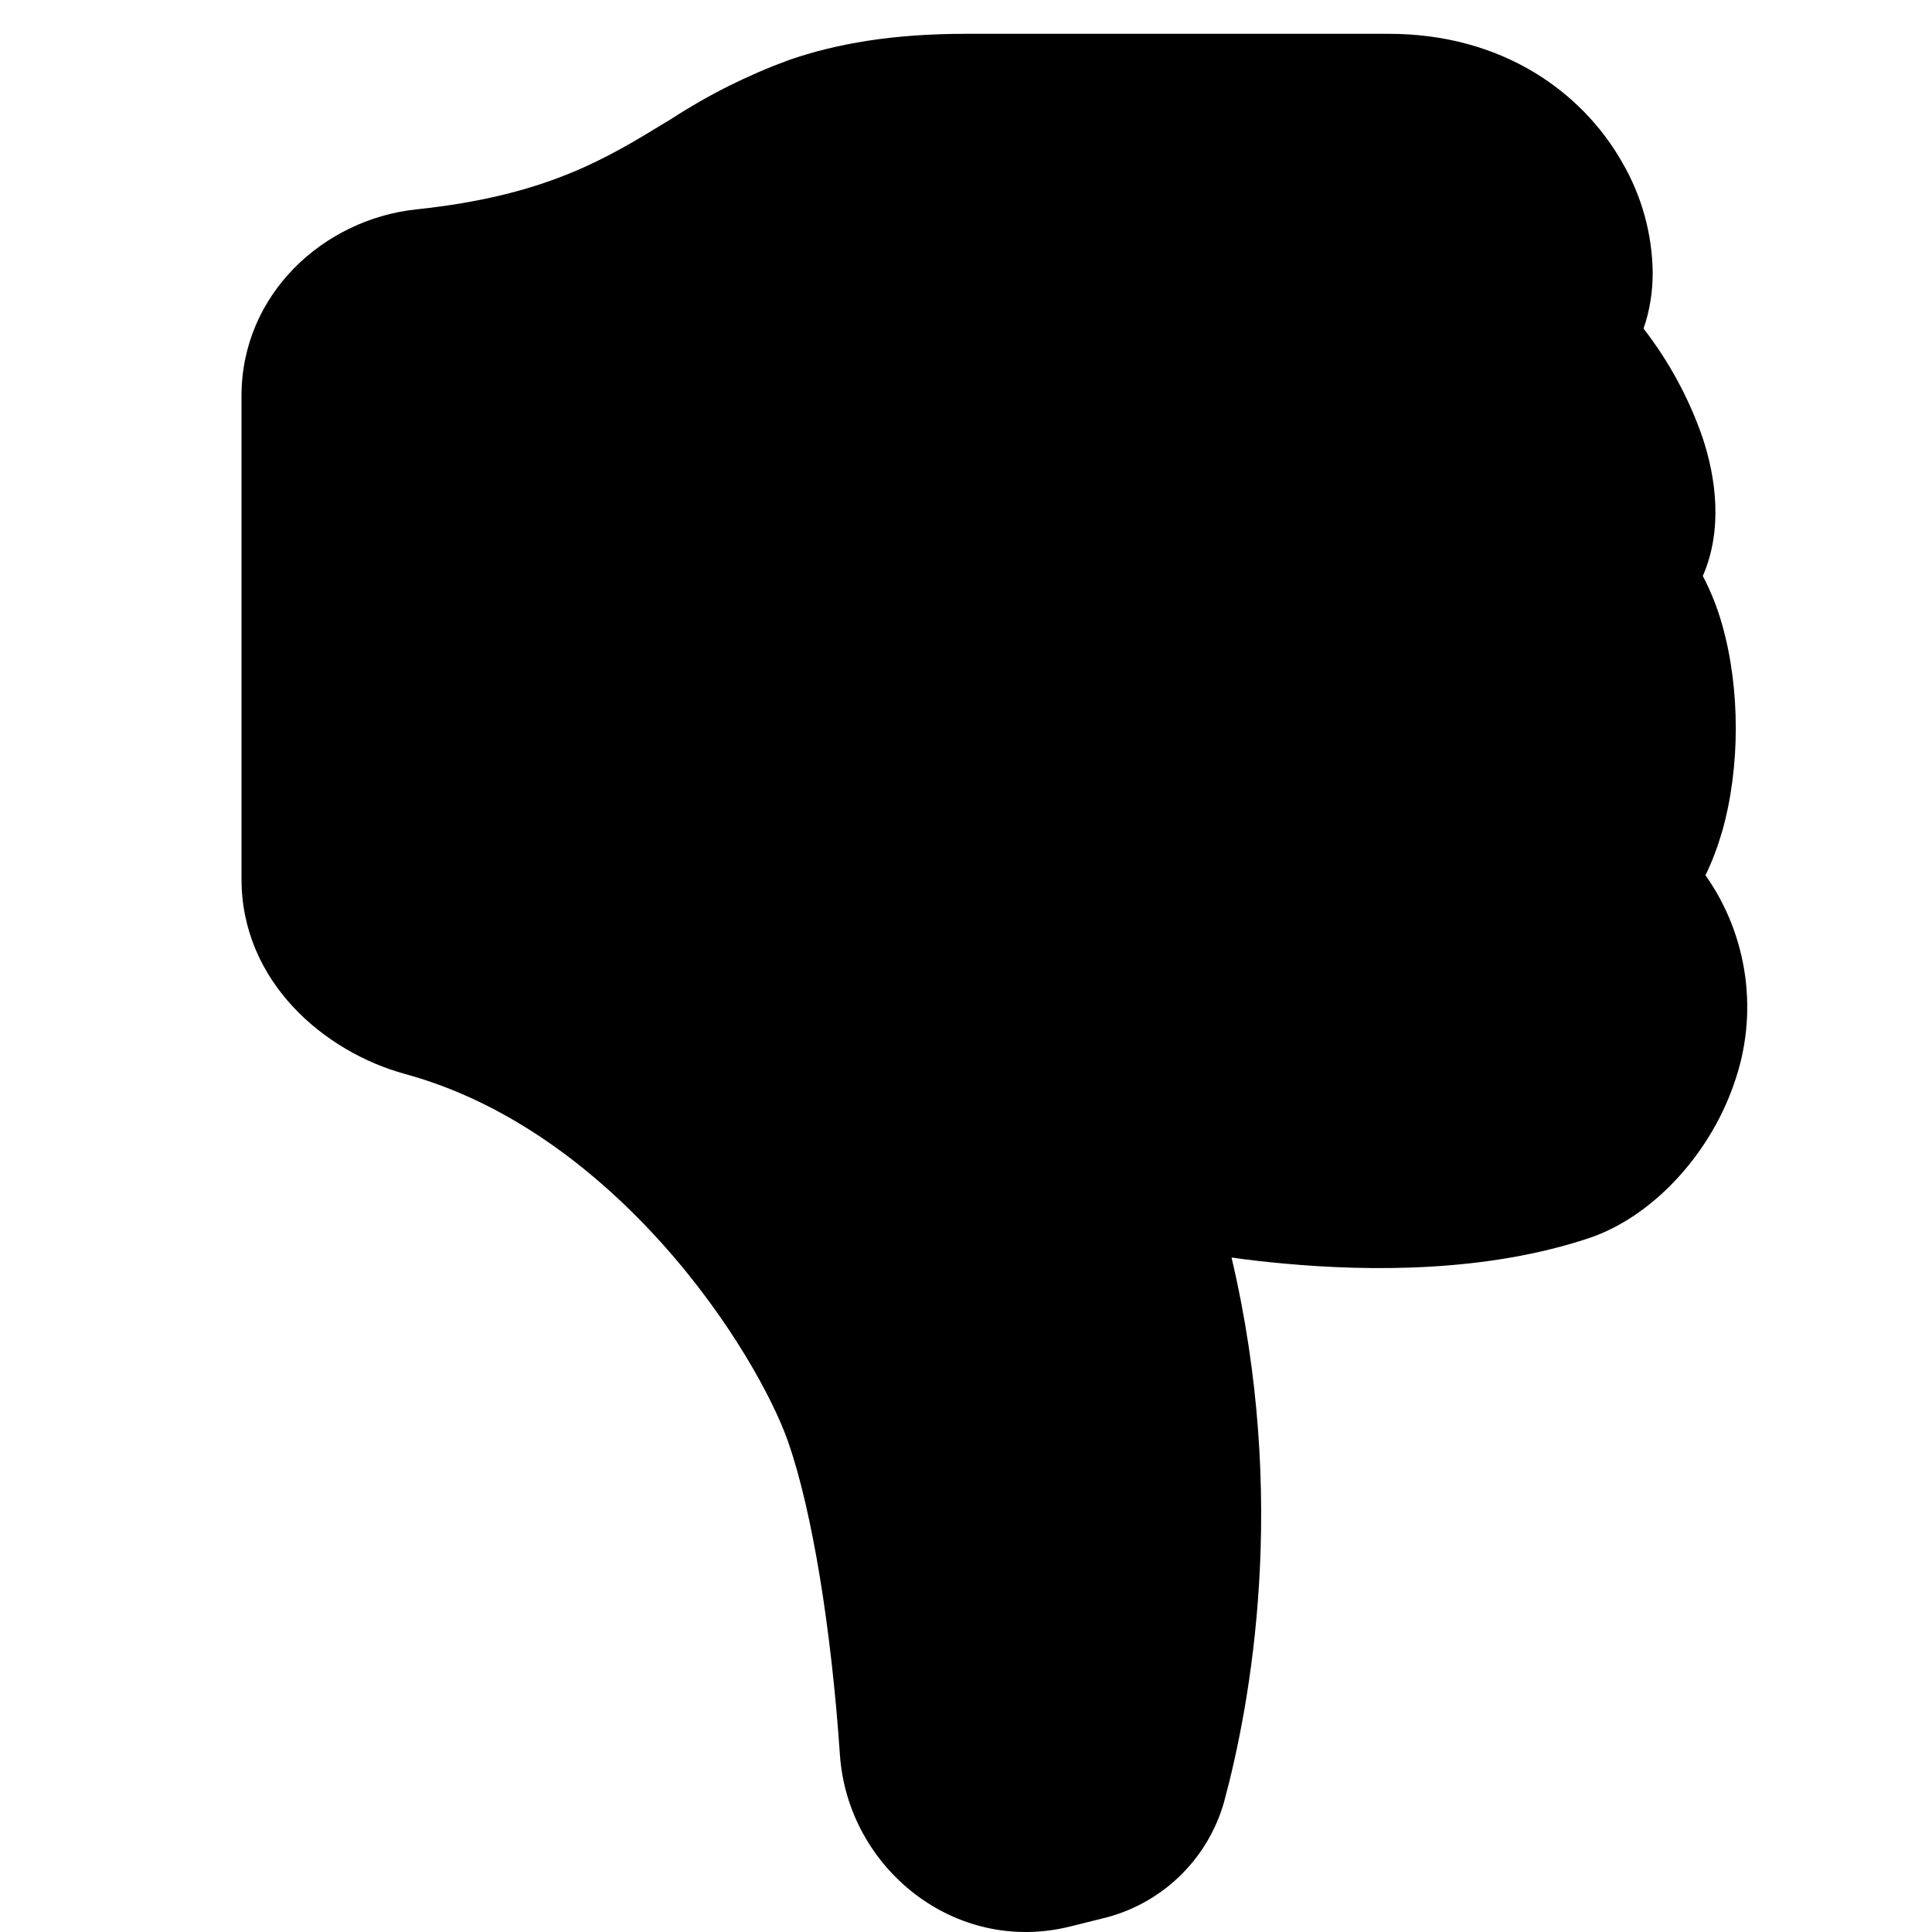
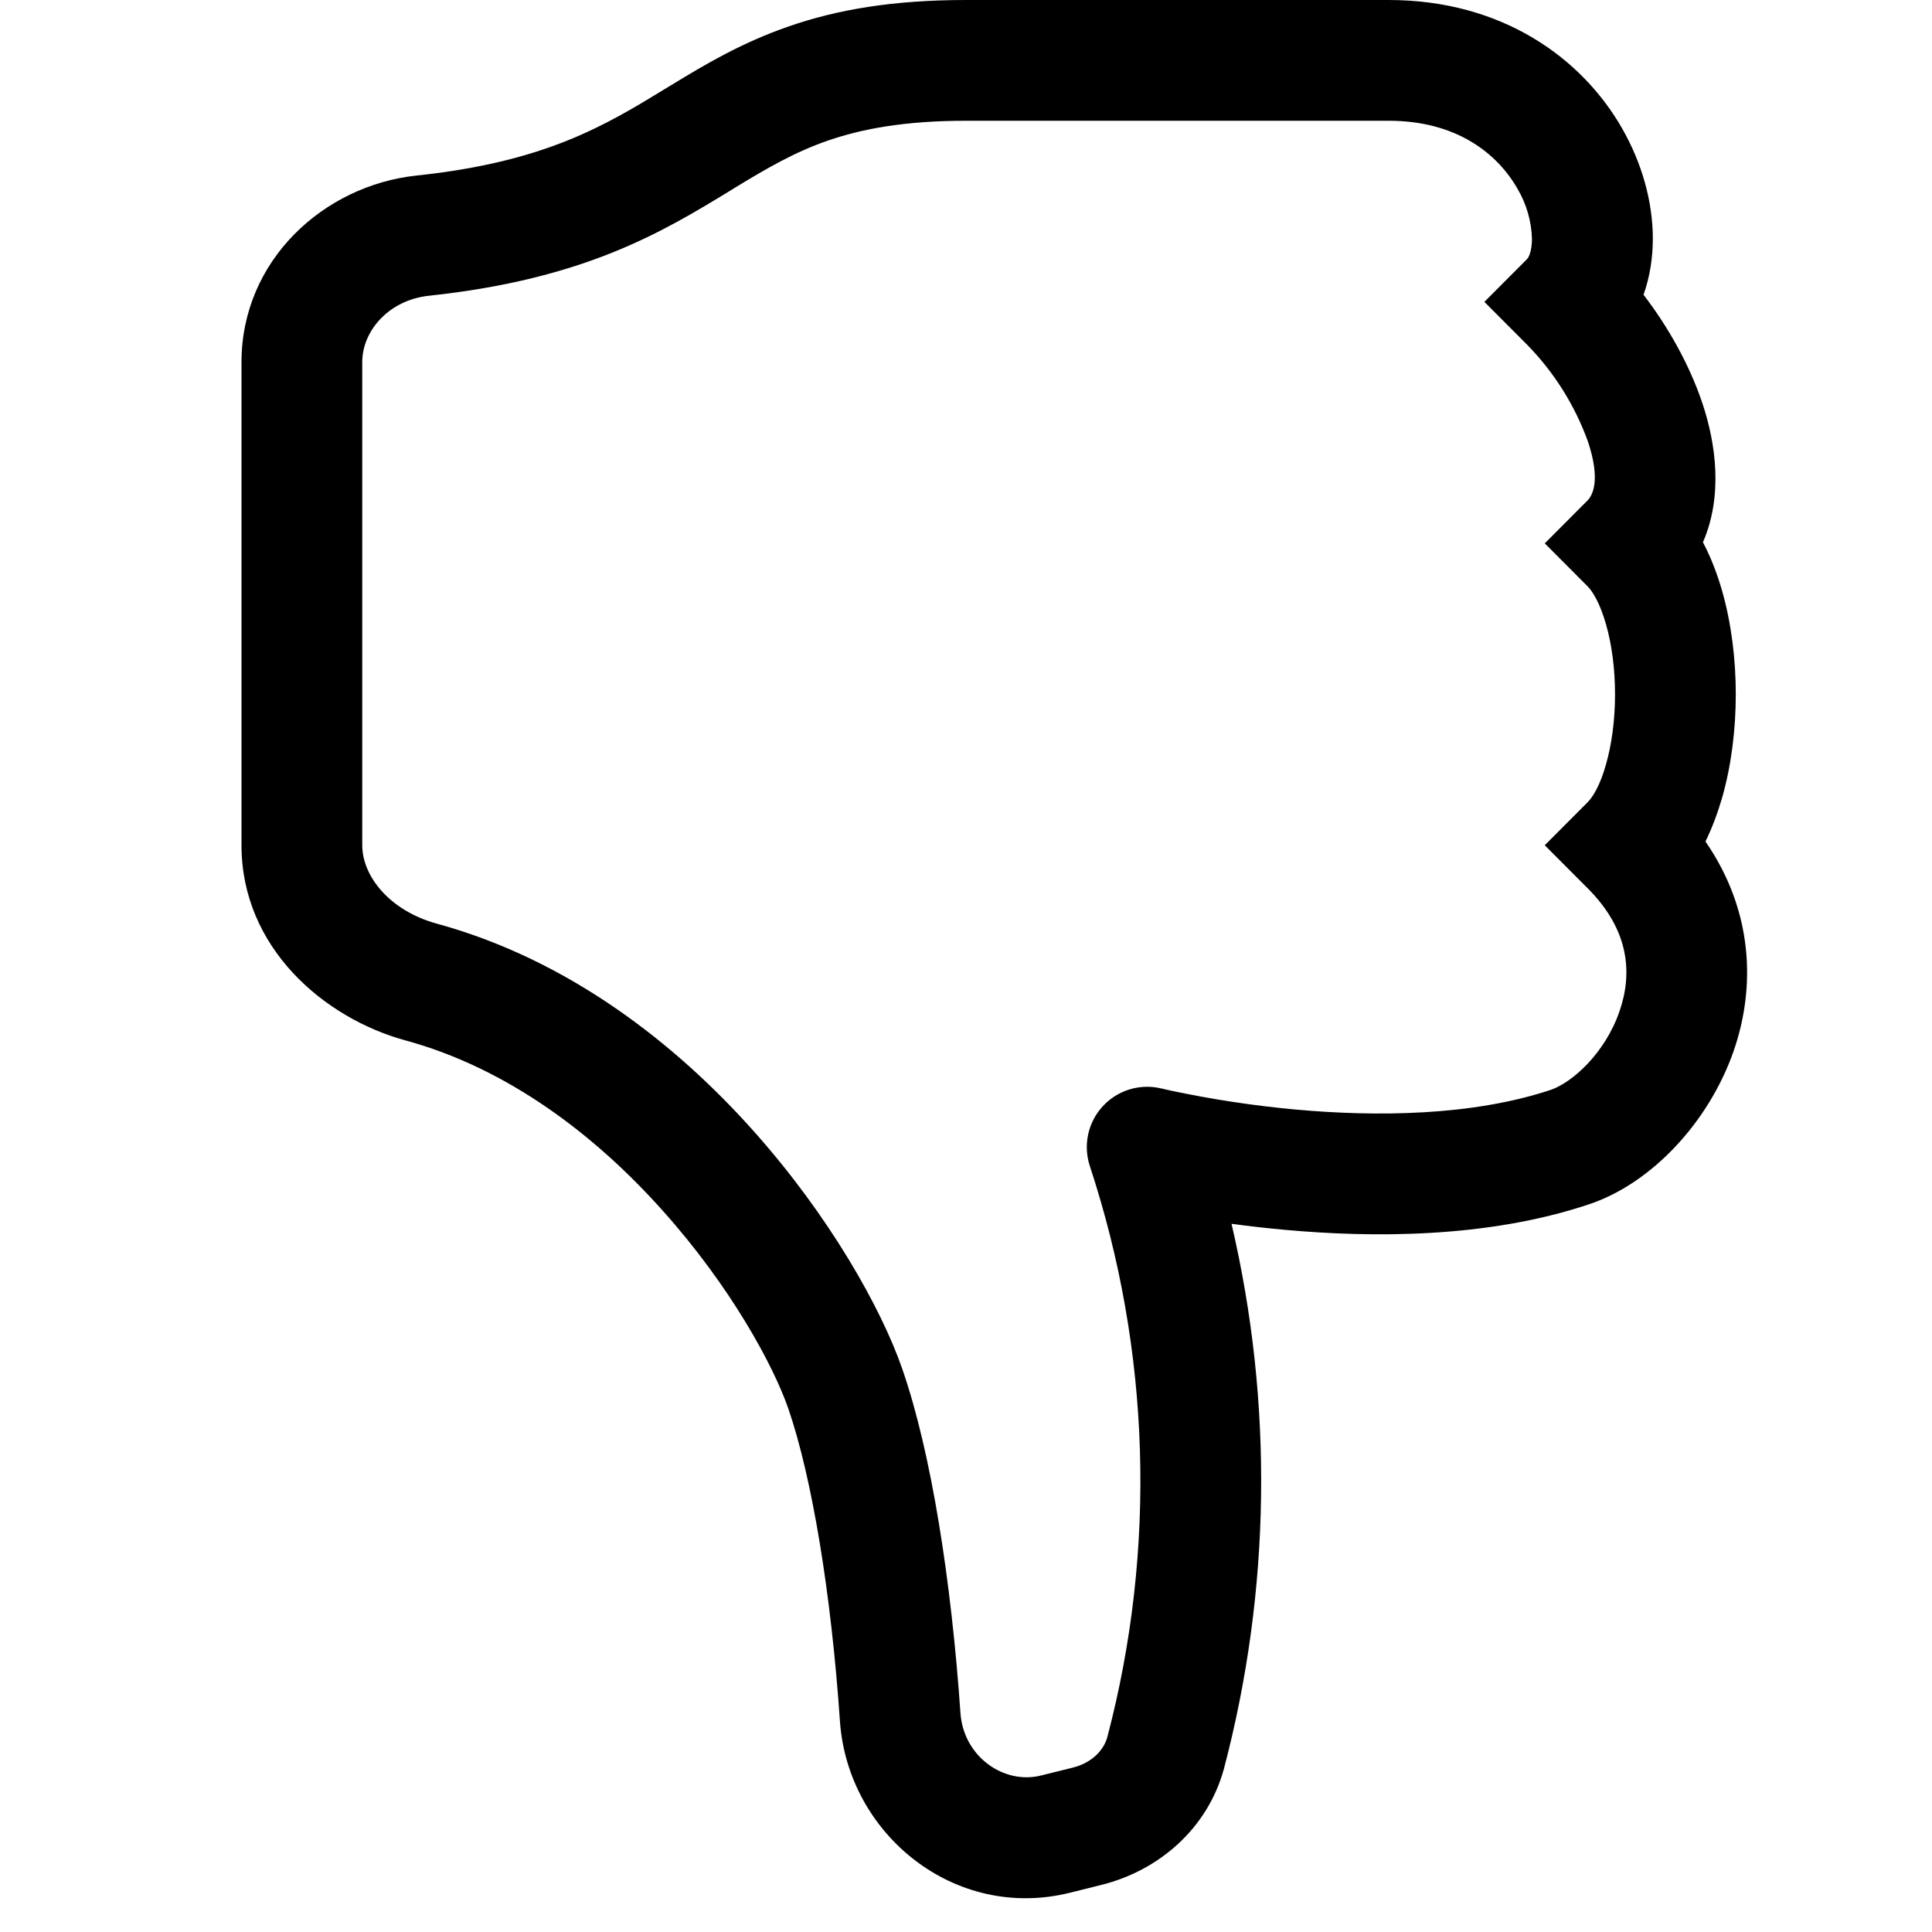
- <svg xmlns="http://www.w3.org/2000/svg" width="32" height="32" fill="black" class="bi bi-hand-thumbs-down-fill" viewBox="0 0 16 16">
-   <path d="M6.956 14.534c.065.936.952 1.659 1.908 1.42l.261-.065a1.378 1.378 0 0 0 1.012-.965c.22-.816.533-2.512.062-4.51.136.02.285.037.443.051.713.065 1.669.071 2.516-.211.518-.173.994-.68 1.2-1.272a1.896 1.896 0 0 0-.234-1.734c.058-.118.103-.242.138-.362.077-.27.113-.568.113-.856 0-.29-.036-.586-.113-.857a2.094 2.094 0 0 0-.16-.403c.169-.387.107-.82-.003-1.149a3.162 3.162 0 0 0-.488-.9c.054-.153.076-.313.076-.465a1.86 1.86 0 0 0-.253-.912C13.1.757 12.437.28 11.5.28H8c-.605 0-1.07.08-1.466.217a4.823 4.823 0 0 0-.97.485l-.048.029c-.504.308-.999.61-2.068.723C2.682 1.815 2 2.434 2 3.279v4c0 .851.685 1.433 1.357 1.616.849.232 1.574.787 2.132 1.41.56.626.914 1.28 1.039 1.638.199.575.356 1.54.428 2.591z" />
+ <svg xmlns="http://www.w3.org/2000/svg" width="32" height="32" fill="black" class="bi bi-hand-thumbs-down" viewBox="0 0 16 16">
+   <path d="M8.864 15.674c-.956.24-1.843-.484-1.908-1.42-.072-1.05-.23-2.015-.428-2.59-.125-.36-.479-1.012-1.04-1.638-.557-.624-1.282-1.179-2.131-1.41C2.685 8.432 2 7.85 2 7V3c0-.845.682-1.464 1.448-1.546 1.07-.113 1.564-.415 2.068-.723l.048-.029c.272-.166.578-.349.97-.484C6.931.08 7.395 0 8 0h3.5c.937 0 1.599.478 1.934 1.064.164.287.254.607.254.913 0 .152-.023.312-.077.464.201.262.38.577.488.9.11.33.172.762.004 1.15.069.13.12.268.159.403.077.27.113.567.113.856 0 .289-.036.586-.113.856-.035.12-.08.244-.138.363.394.571.418 1.2.234 1.733-.206.592-.682 1.1-1.2 1.272-.847.283-1.803.276-2.516.211a9.877 9.877 0 0 1-.443-.05 9.364 9.364 0 0 1-.062 4.51c-.138.508-.55.848-1.012.964l-.261.065zM11.5 1H8c-.51 0-.863.068-1.14.163-.281.097-.506.229-.776.393l-.04.025c-.555.338-1.198.73-2.49.868-.333.035-.554.29-.554.55V7c0 .255.226.543.62.65 1.095.3 1.977.997 2.614 1.709.635.71 1.064 1.475 1.238 1.977.243.7.407 1.768.482 2.85.025.362.36.595.667.518l.262-.065c.16-.04.258-.144.288-.255a8.34 8.34 0 0 0-.145-4.726.5.5 0 0 1 .595-.643h.003l.014.004.058.013a8.912 8.912 0 0 0 1.036.157c.663.06 1.457.054 2.11-.163.175-.059.45-.301.57-.651.107-.308.087-.67-.266-1.021L12.793 7l.353-.354c.043-.042.105-.14.154-.315.048-.167.075-.37.075-.581 0-.211-.027-.414-.075-.581-.05-.174-.111-.273-.154-.315l-.353-.354.353-.354c.047-.047.109-.176.005-.488a2.224 2.224 0 0 0-.505-.804l-.353-.354.353-.354c.006-.005.041-.05.041-.17a.866.866 0 0 0-.121-.415C12.4 1.272 12.063 1 11.5 1z" />
</svg>
